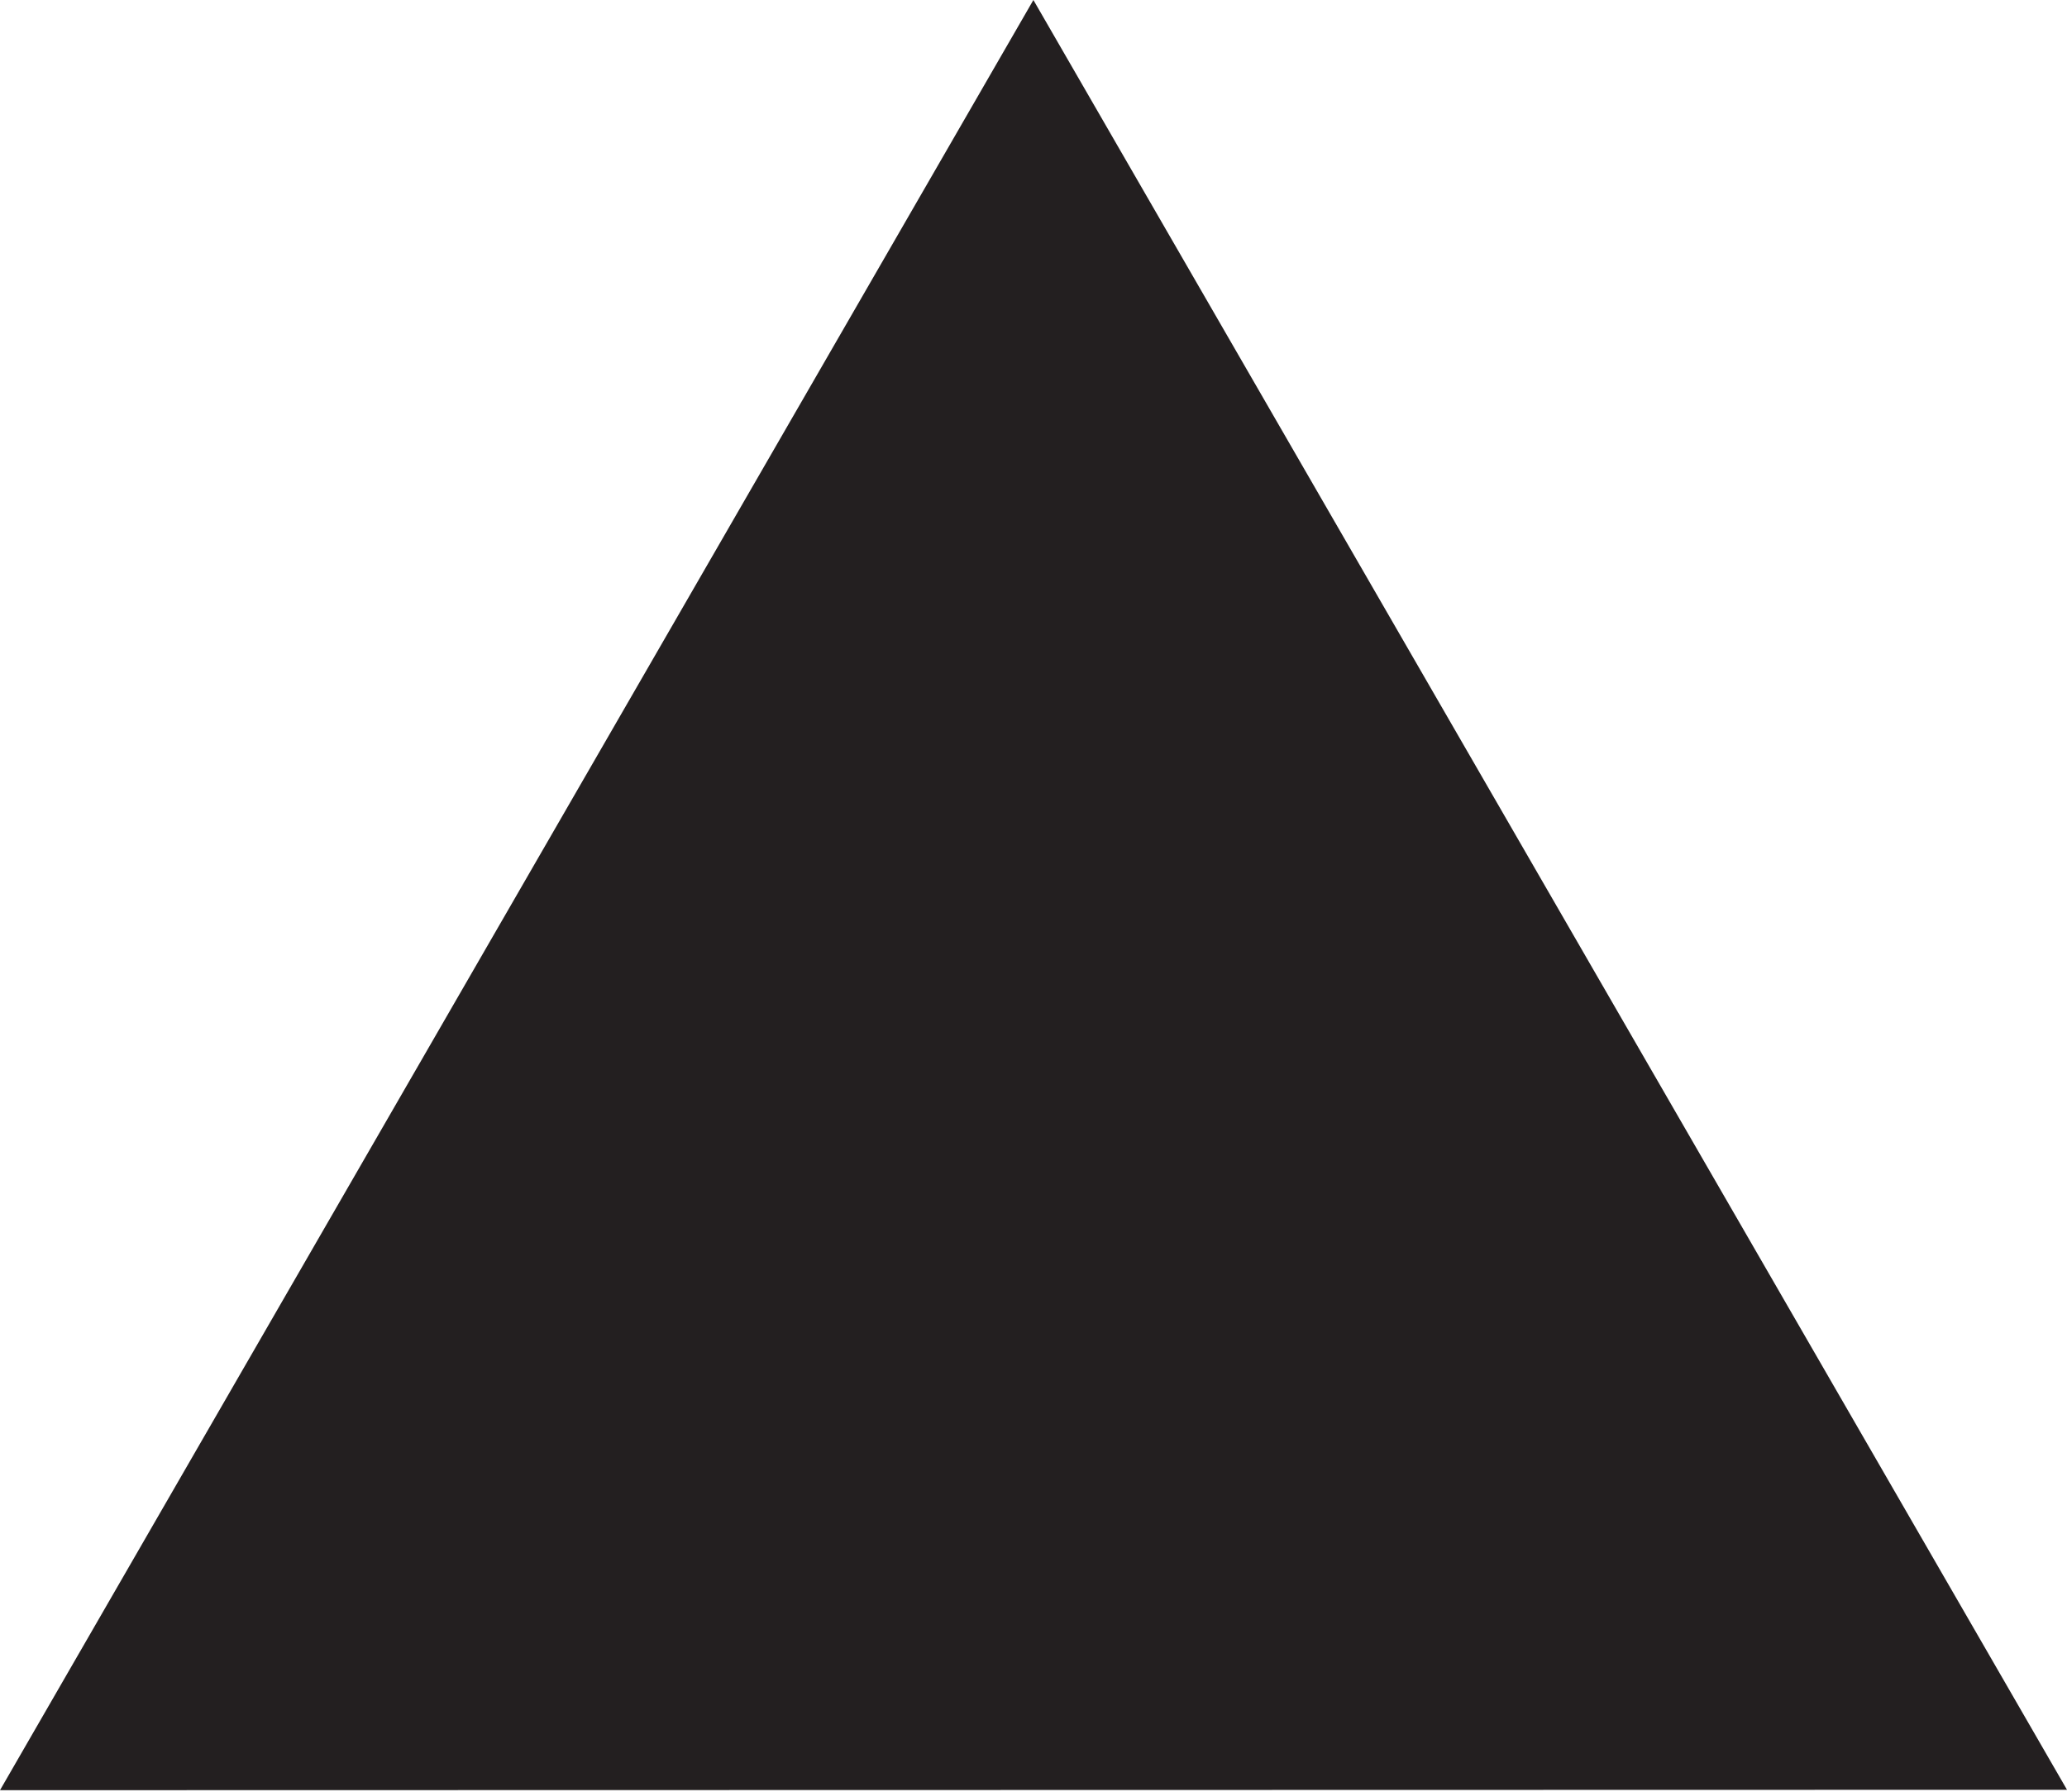
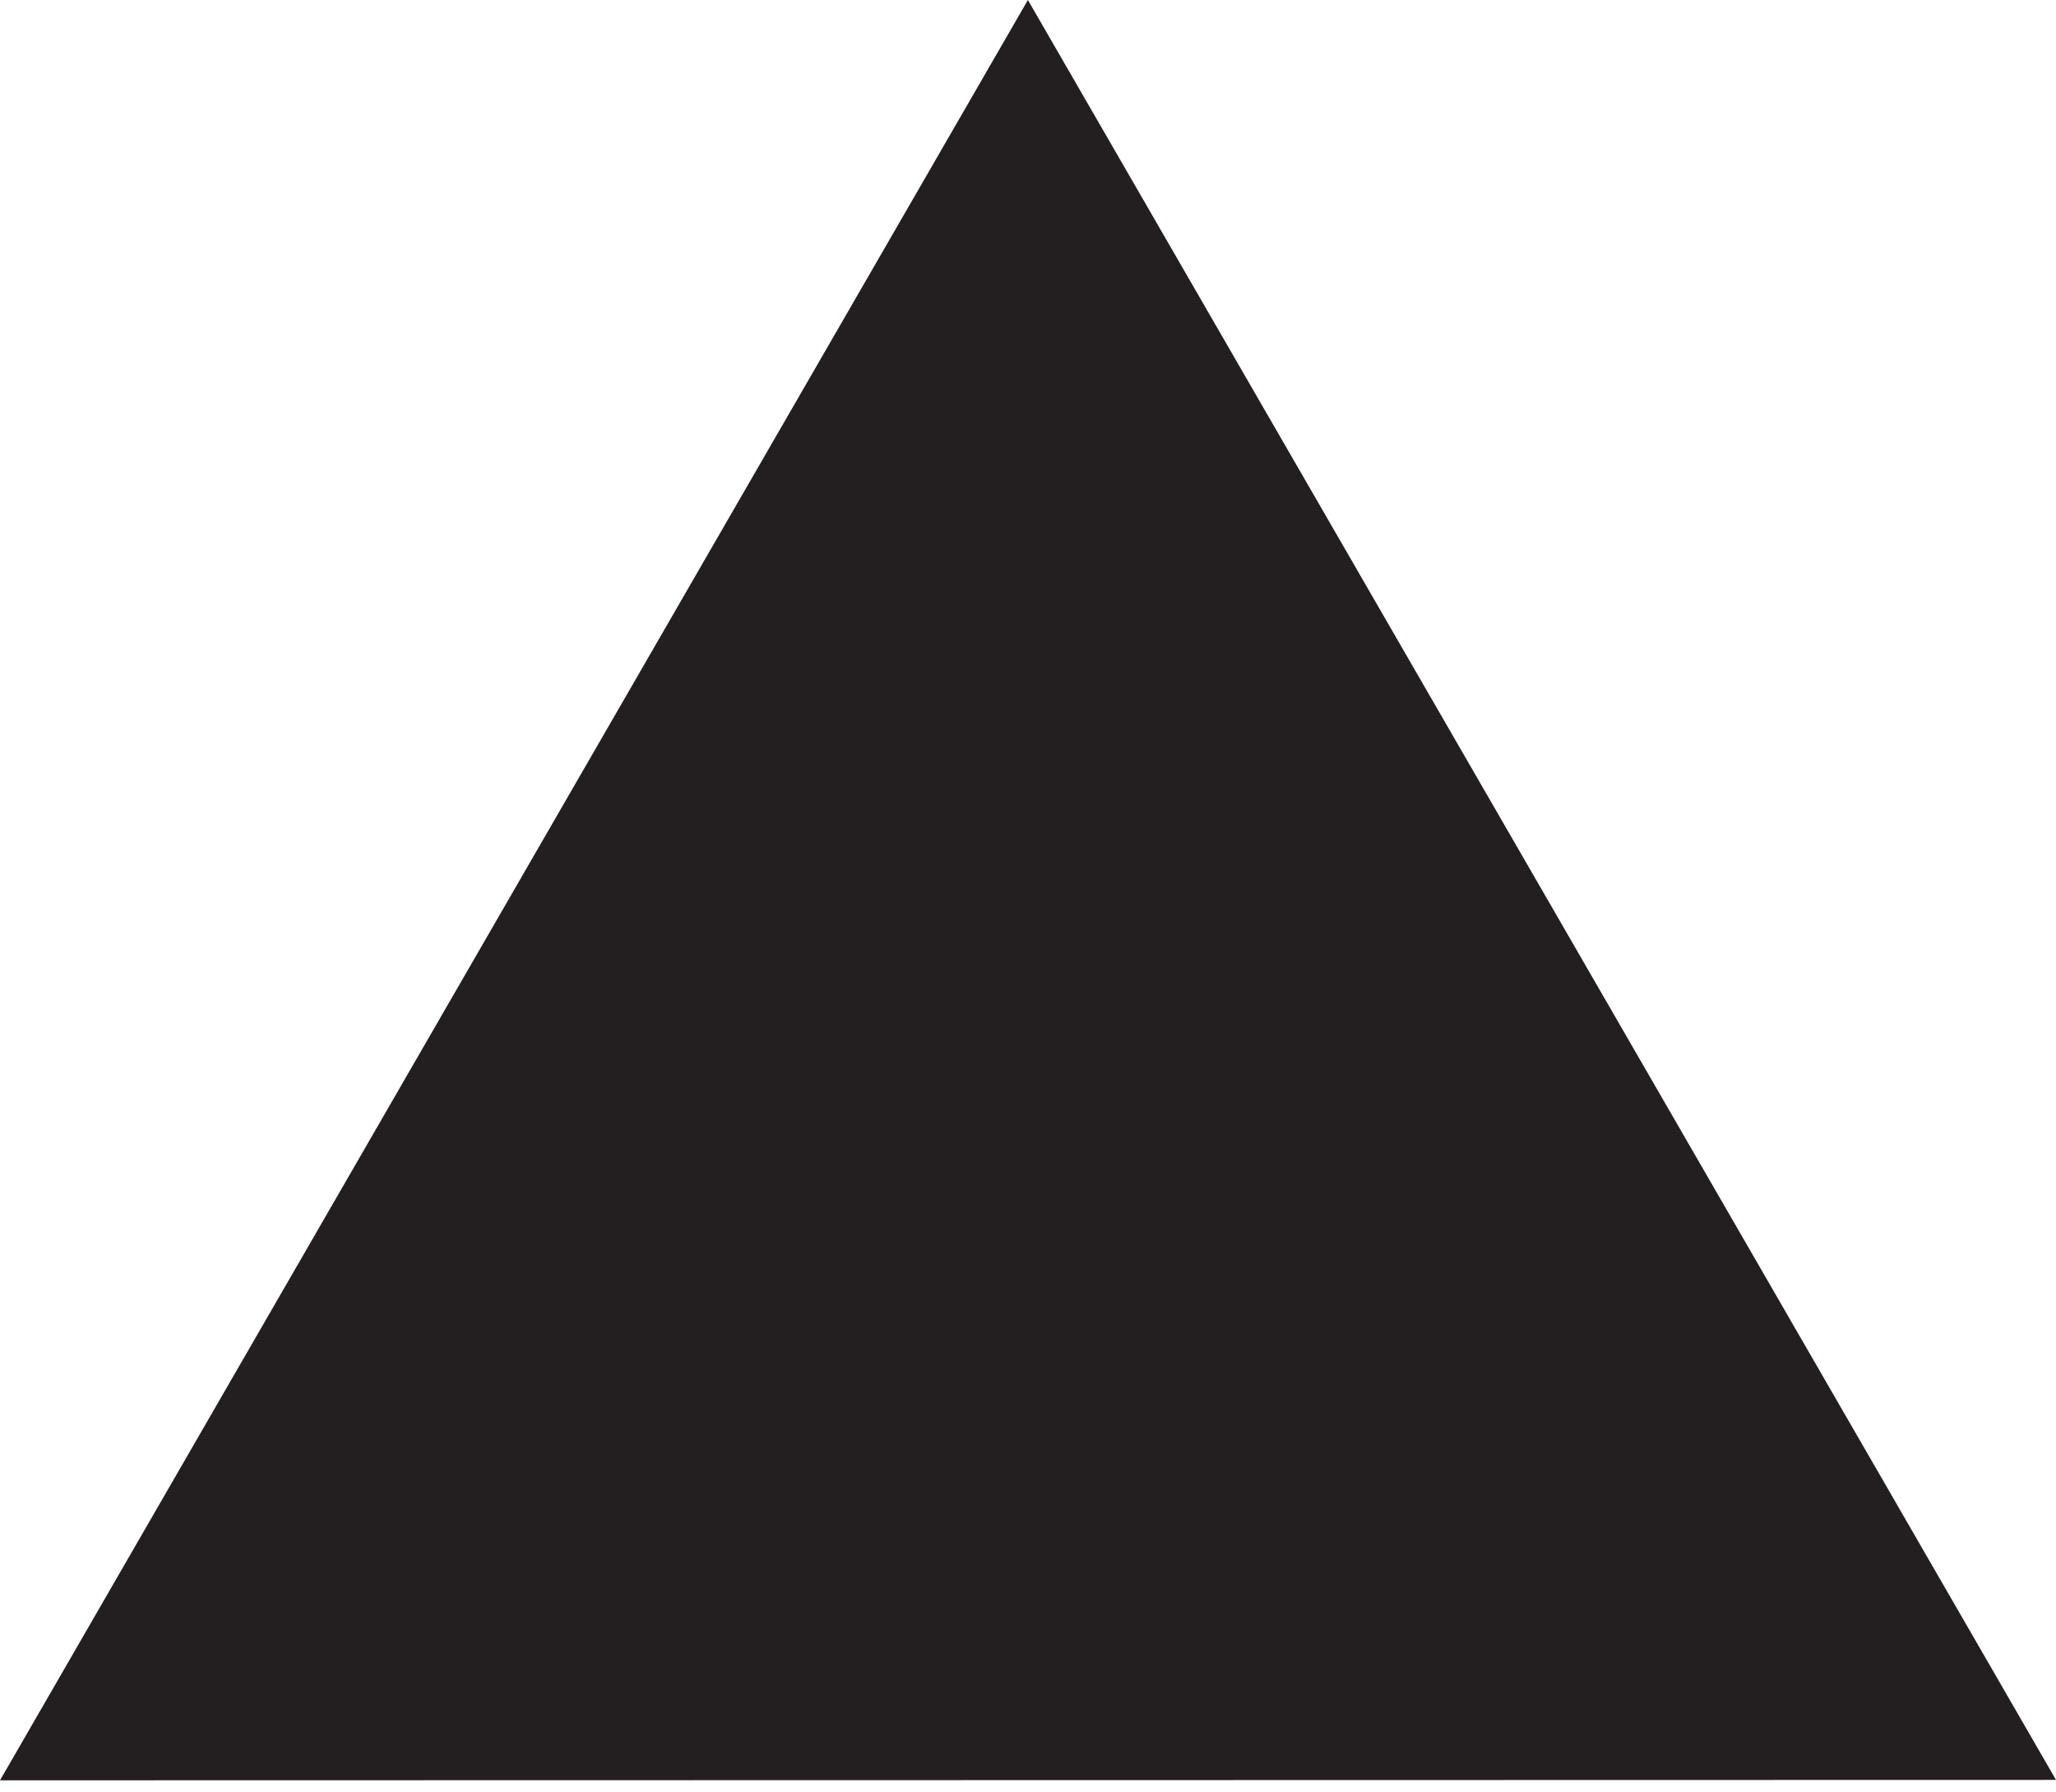
- <svg xmlns="http://www.w3.org/2000/svg" width="100%" height="100%" viewBox="0 0 45 39" version="1.1" xml:space="preserve" style="fill-rule:evenodd;clip-rule:evenodd;stroke-linejoin:round;stroke-miterlimit:2;">
-   <g transform="matrix(4.55696,0,0,4.55696,22.4977,38.9666)">
+ <svg xmlns="http://www.w3.org/2000/svg" id="slide" width="100%" height="100%" viewBox="0 0 140 122" version="1.1" xml:space="preserve" style="fill-rule:evenodd;clip-rule:evenodd;stroke-linejoin:round;stroke-miterlimit:2;">
+   <g transform="matrix(14.1772,0,0,14.1772,69.9929,121.229)">
    <path d="M0,-8.551L-4.937,0L4.938,-0.002L0,-8.551Z" style="fill:rgb(35,31,32);fill-rule:nonzero;" />
  </g>
</svg>
